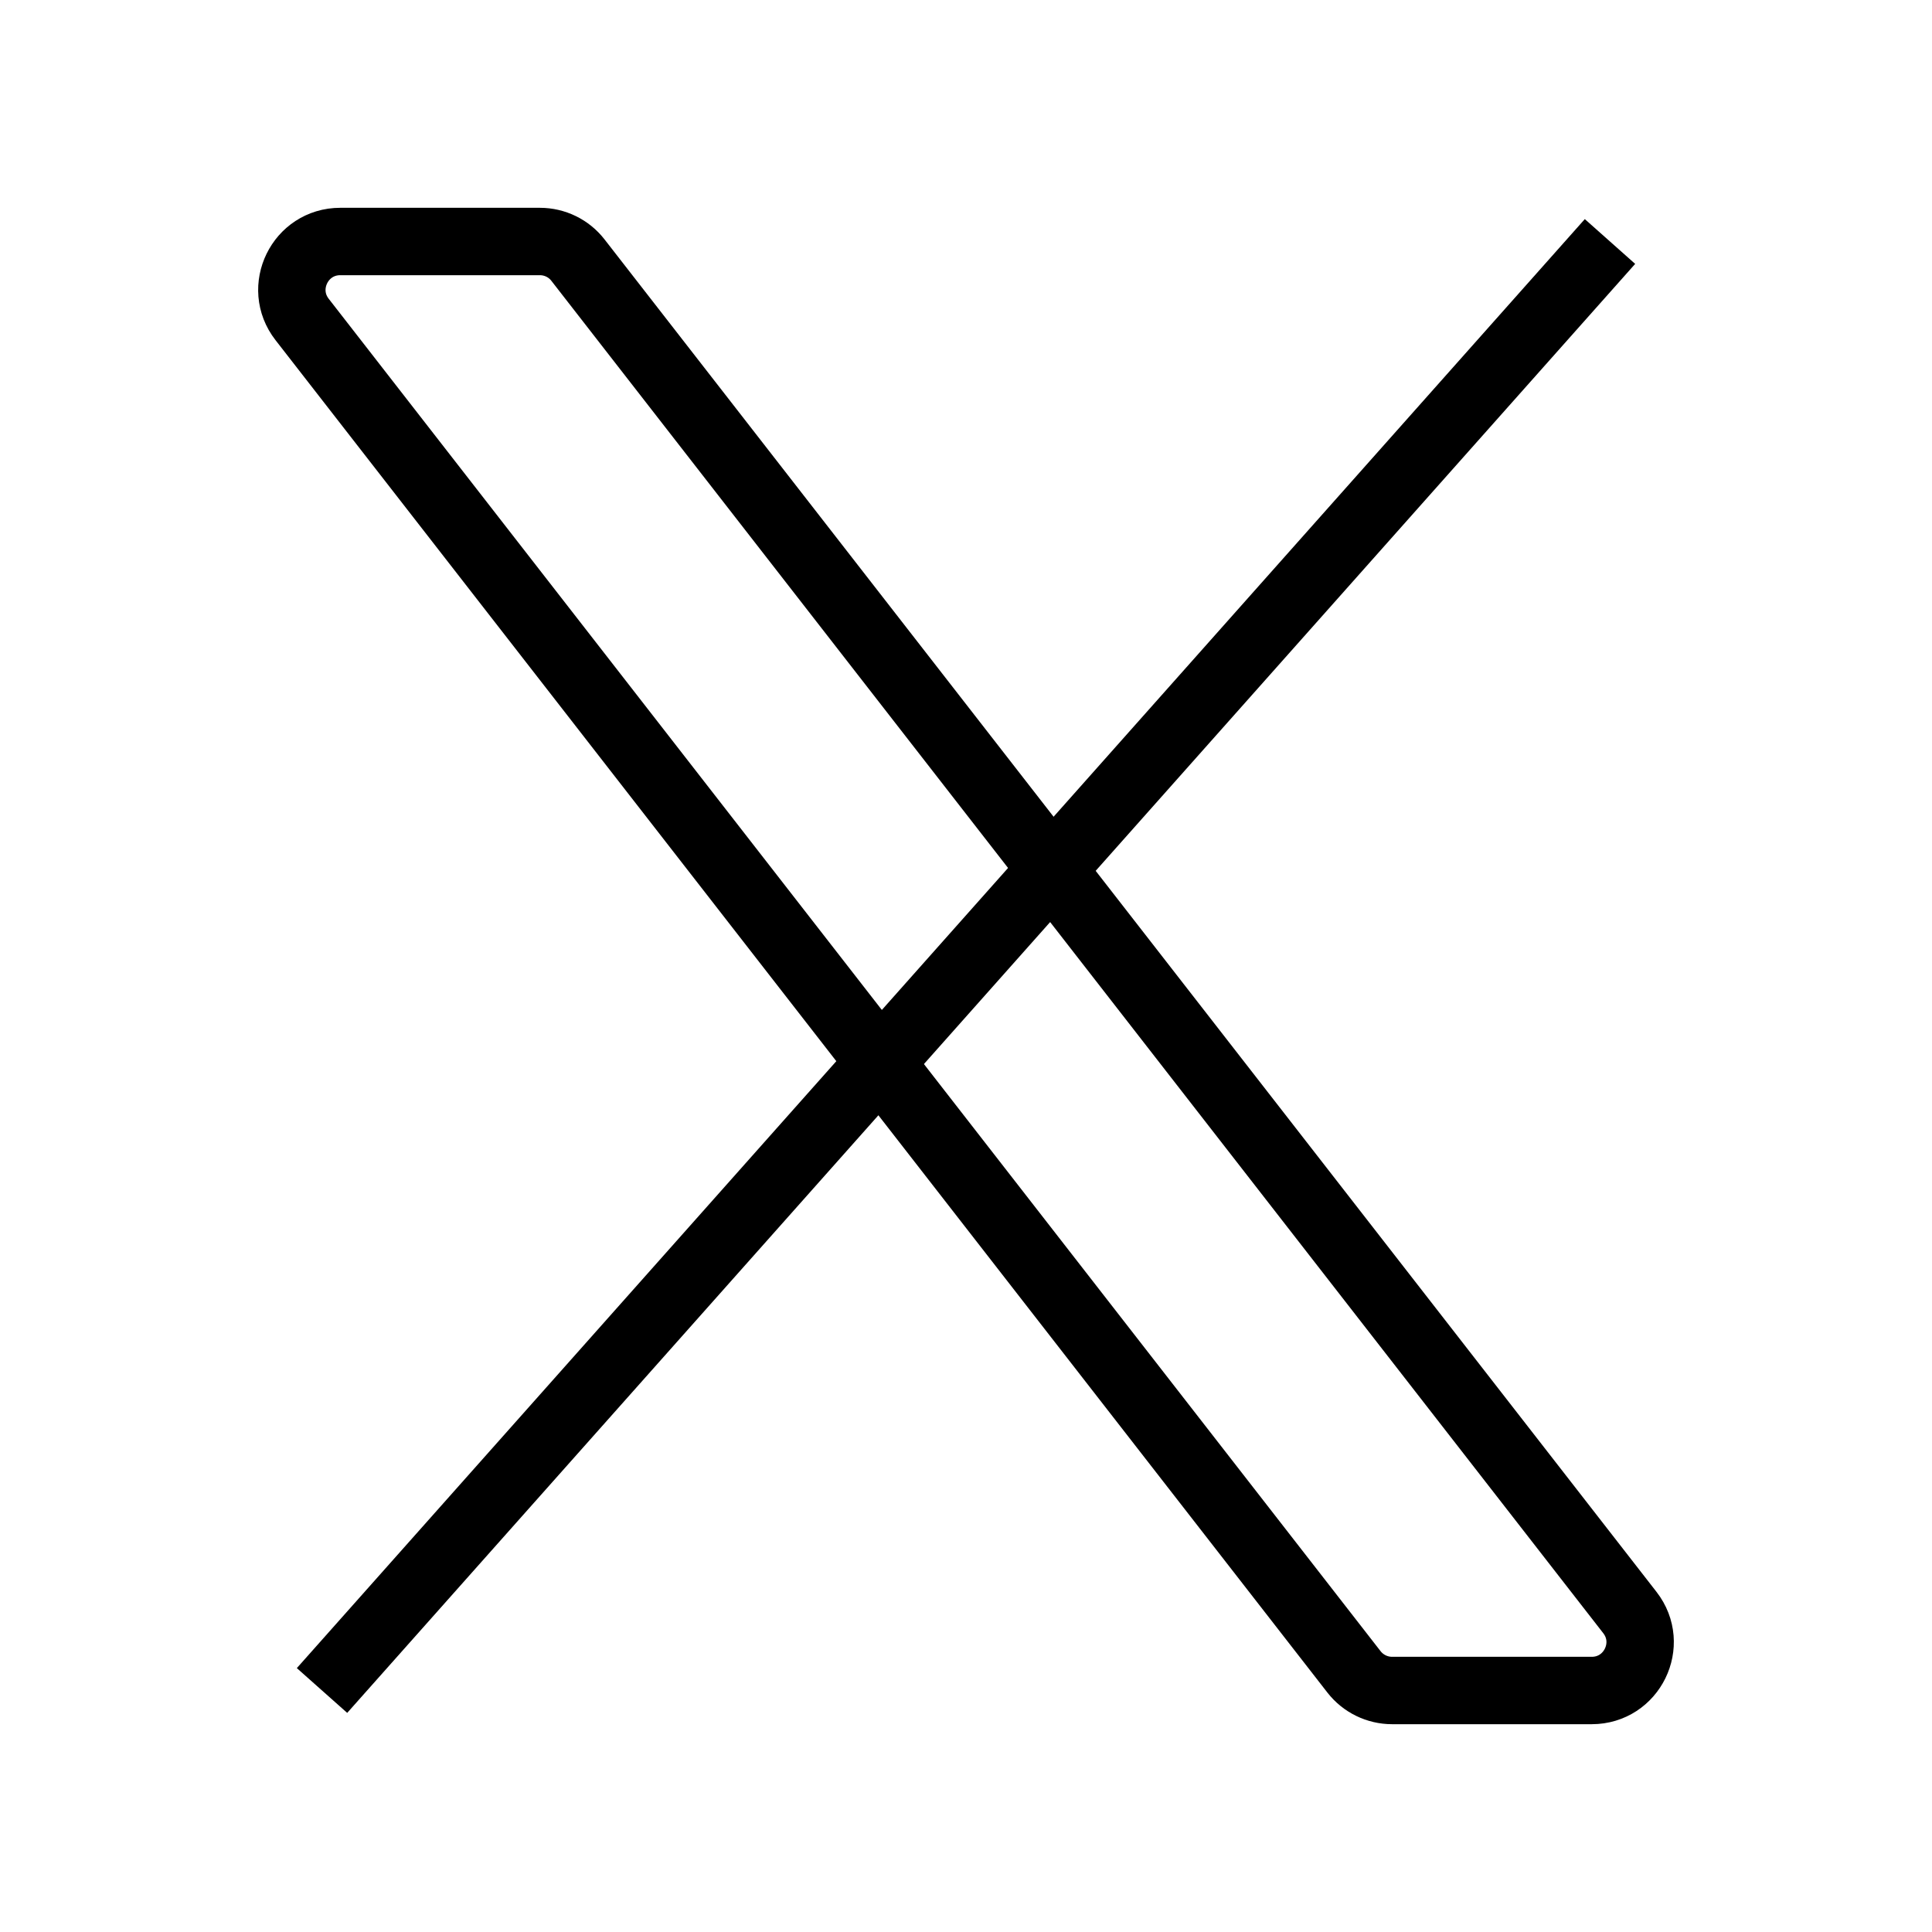
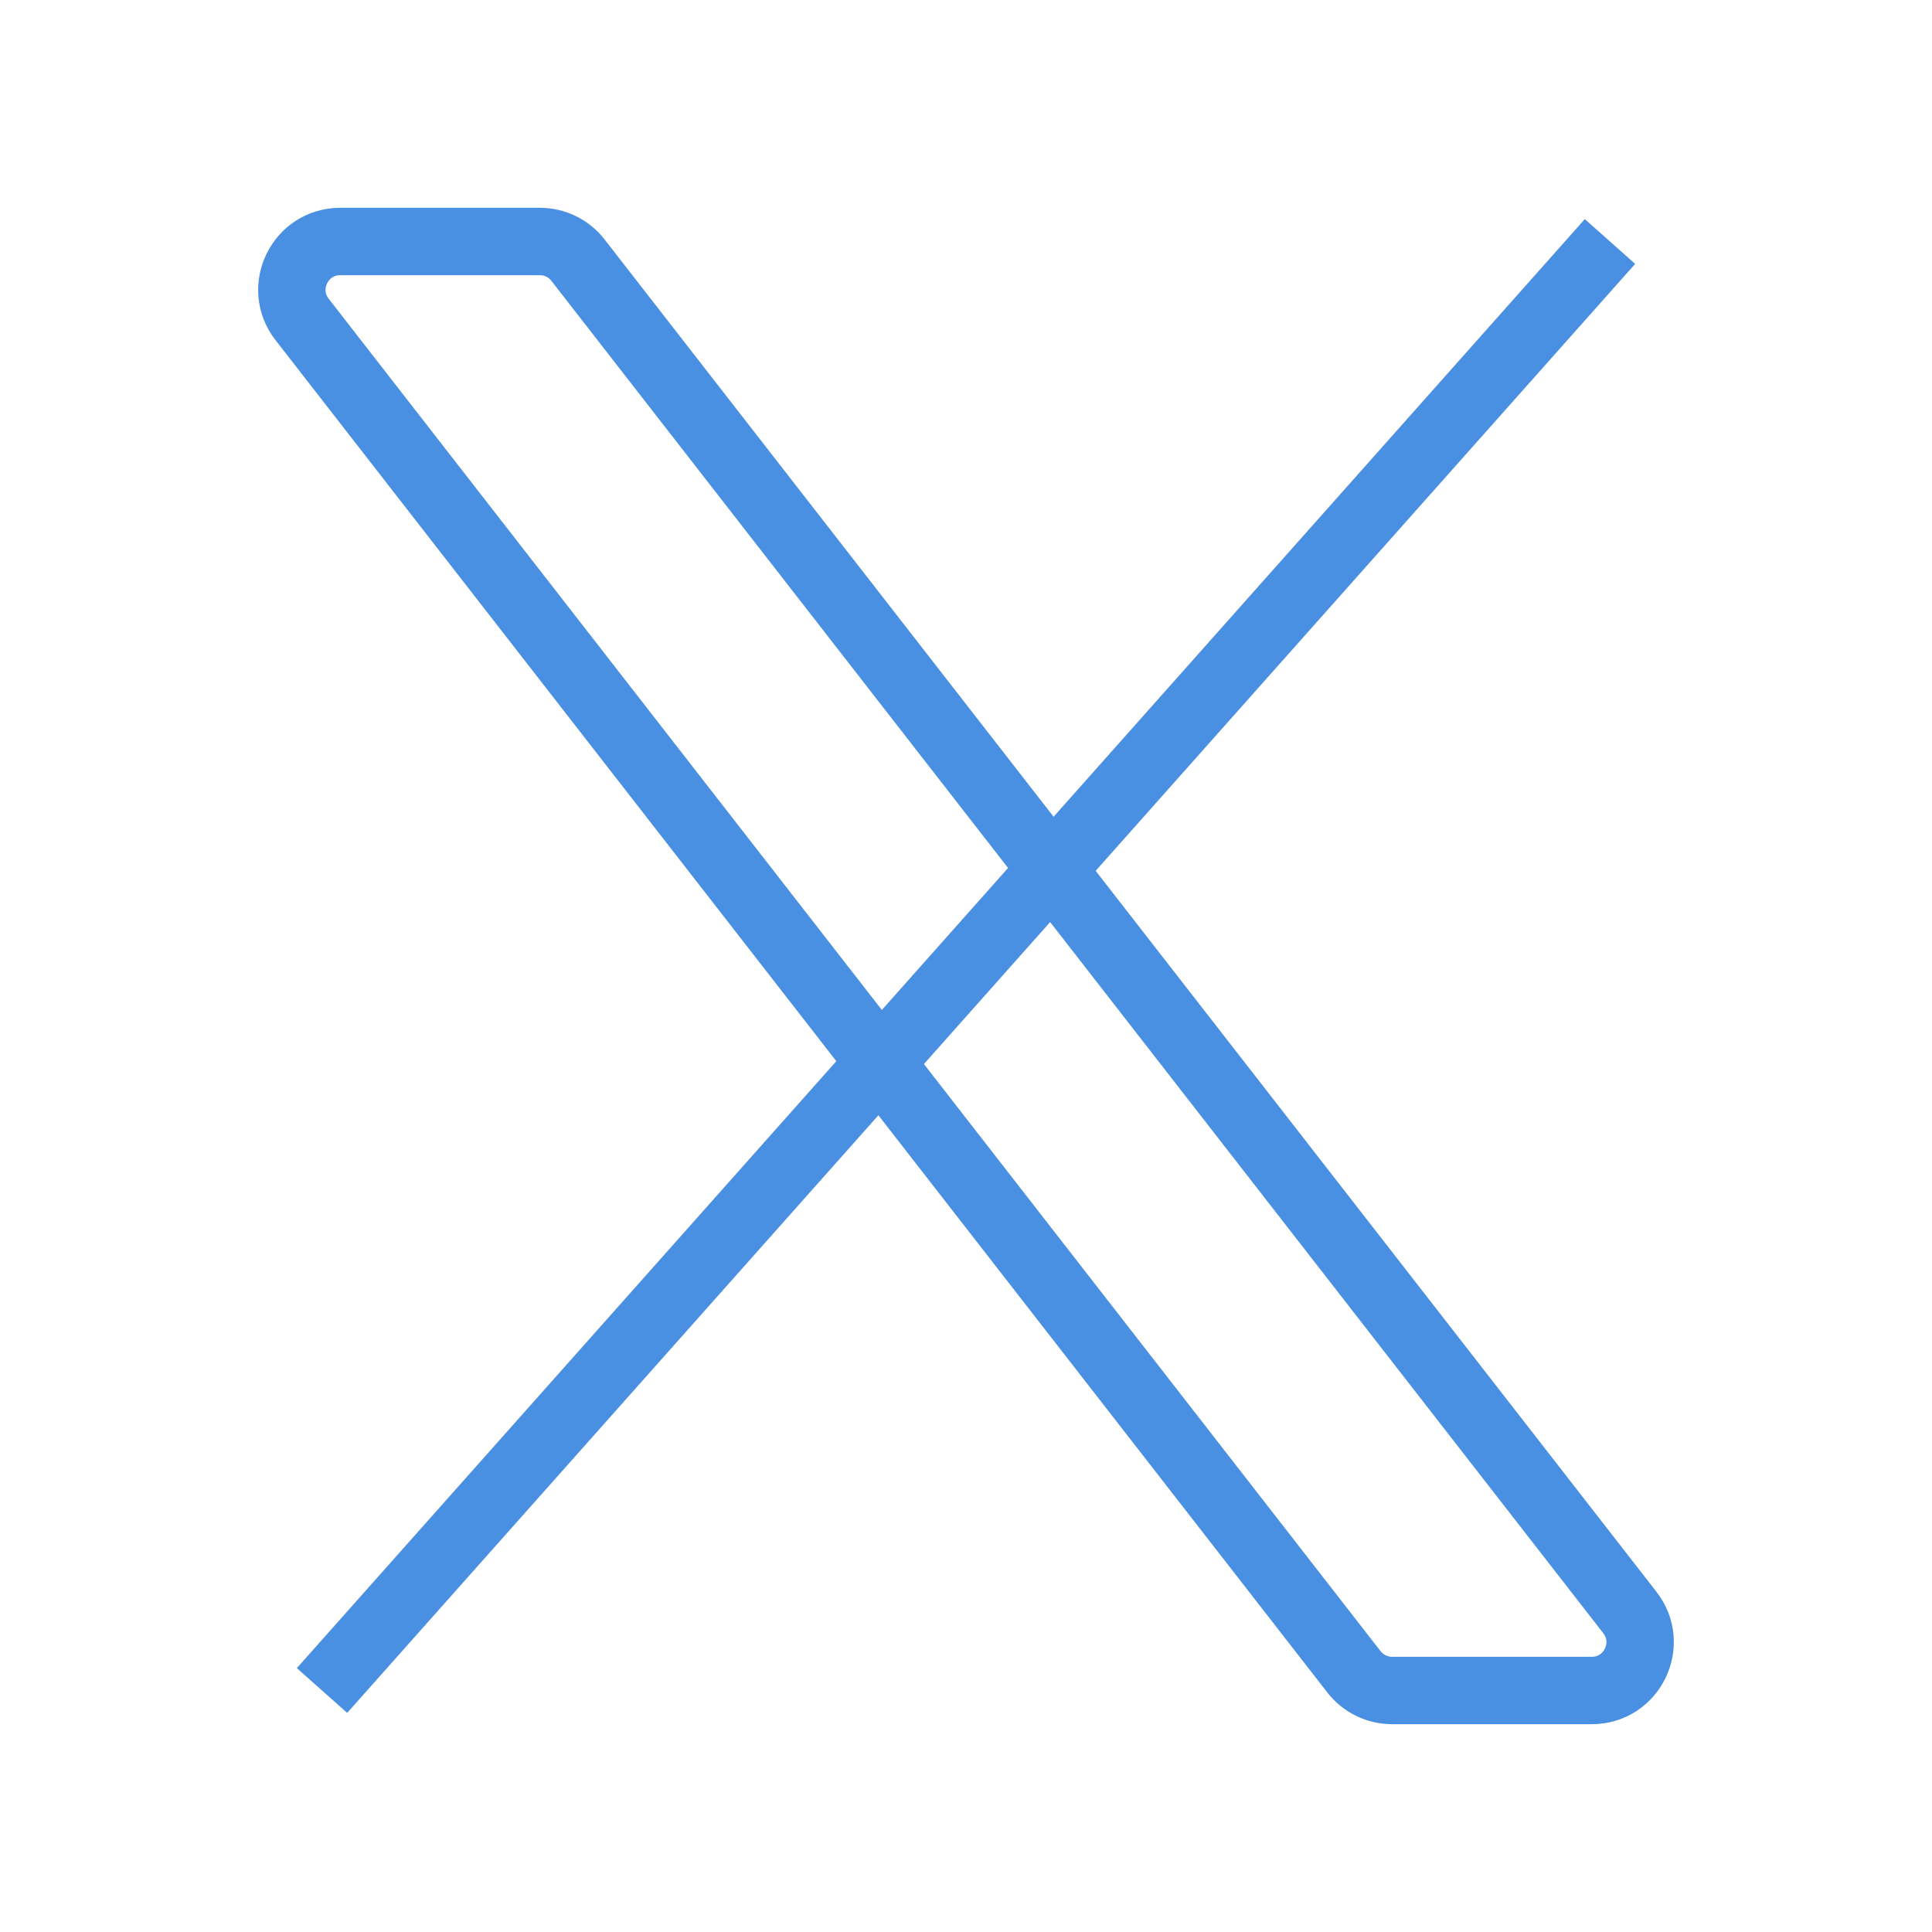
<svg xmlns="http://www.w3.org/2000/svg" width="43" height="43" id="screenshot-0f35607a-c9d4-8019-8005-2f4758ec4c95" viewBox="823 1070 43 43" style="-webkit-print-color-adjust::exact" fill="none" version="1.1">
  <g id="shape-0f35607a-c9d4-8019-8005-2f4758ec4c95" style="fill:#000000" width="24" height="24" rx="0" ry="0">
    <g id="shape-0f35607a-c9d4-8019-8005-2f4758ed3283" style="display:none">
      <g class="fills" id="fills-0f35607a-c9d4-8019-8005-2f4758ed3283">
        <rect rx="0" ry="0" x="823" y="1070" transform="matrix(1, 0, 0, 1, 0, 0)" width="43" height="43" color="#000" fill="none" stroke-width="1.5" style="fill:none">
                </rect>
      </g>
    </g>
    <g id="shape-0f35607a-c9d4-8019-8005-2f4758eda30a">
      <g class="fills" id="fills-0f35607a-c9d4-8019-8005-2f4758eda30a">
        <path d="M853.135,1107.210L829.724,1077.110C829.175,1076.404,829.678,1075.375,830.573,1075.375L835.016,1075.375C835.348,1075.375,835.661,1075.528,835.864,1075.790L859.276,1105.890C859.825,1106.596,859.322,1107.625,858.427,1107.625L853.984,1107.625C853.652,1107.625,853.339,1107.472,853.135,1107.210ZZ" color="#000" fill="none" style="fill:none">
                </path>
      </g>
      <g color="#000" fill="none" id="strokes-0f35607a-c9d4-8019-8005-2f4758eda30a" class="strokes">
        <g class="stroke-shape">
-           <path d="M853.135,1107.210L829.724,1077.110C829.175,1076.404,829.678,1075.375,830.573,1075.375L835.016,1075.375C835.348,1075.375,835.661,1075.528,835.864,1075.790L859.276,1105.890C859.825,1106.596,859.322,1107.625,858.427,1107.625L853.984,1107.625C853.652,1107.625,853.339,1107.472,853.135,1107.210ZZ" style="fill:none;fill-opacity:none;stroke-width:1.5;stroke:#000000;stroke-opacity:1">
+           <path d="M853.135,1107.210L829.724,1077.110C829.175,1076.404,829.678,1075.375,830.573,1075.375L835.016,1075.375C835.348,1075.375,835.661,1075.528,835.864,1075.790L859.276,1105.890C859.825,1106.596,859.322,1107.625,858.427,1107.625L853.984,1107.625C853.652,1107.625,853.339,1107.472,853.135,1107.210ZZ" style="fill:none;fill-opacity:none;stroke-width:1.5;stroke:#4A90E2;stroke-opacity:1">
                    </path>
        </g>
      </g>
    </g>
    <g id="shape-0f35607a-c9d4-8019-8005-2f4758ede87c">
      <g class="fills" id="fills-0f35607a-c9d4-8019-8005-2f4758ede87c">
-         <path d="M858.833,1075.375L830.167,1107.625" color="#000" fill="none" style="fill:none">
+         <path d="M858.833,1075.375L830.167,1107.625" color="#4A90E2" fill="none" style="fill:none">
                </path>
      </g>
-       <g color="#000" fill="none" id="strokes-0f35607a-c9d4-8019-8005-2f4758ede87c" class="strokes">
+       <g color="#4A90E2" fill="none" id="strokes-0f35607a-c9d4-8019-8005-2f4758ede87c" class="strokes">
        <g class="stroke-shape">
-           <path d="M858.833,1075.375L830.167,1107.625" style="fill:none;fill-opacity:none;stroke-width:1.5;stroke:#000000;stroke-opacity:1">
+           <path d="M858.833,1075.375L830.167,1107.625" style="fill:none;fill-opacity:none;stroke-width:1.5;stroke:#4A90E2;stroke-opacity:1">
                    </path>
        </g>
      </g>
    </g>
  </g>
</svg>
